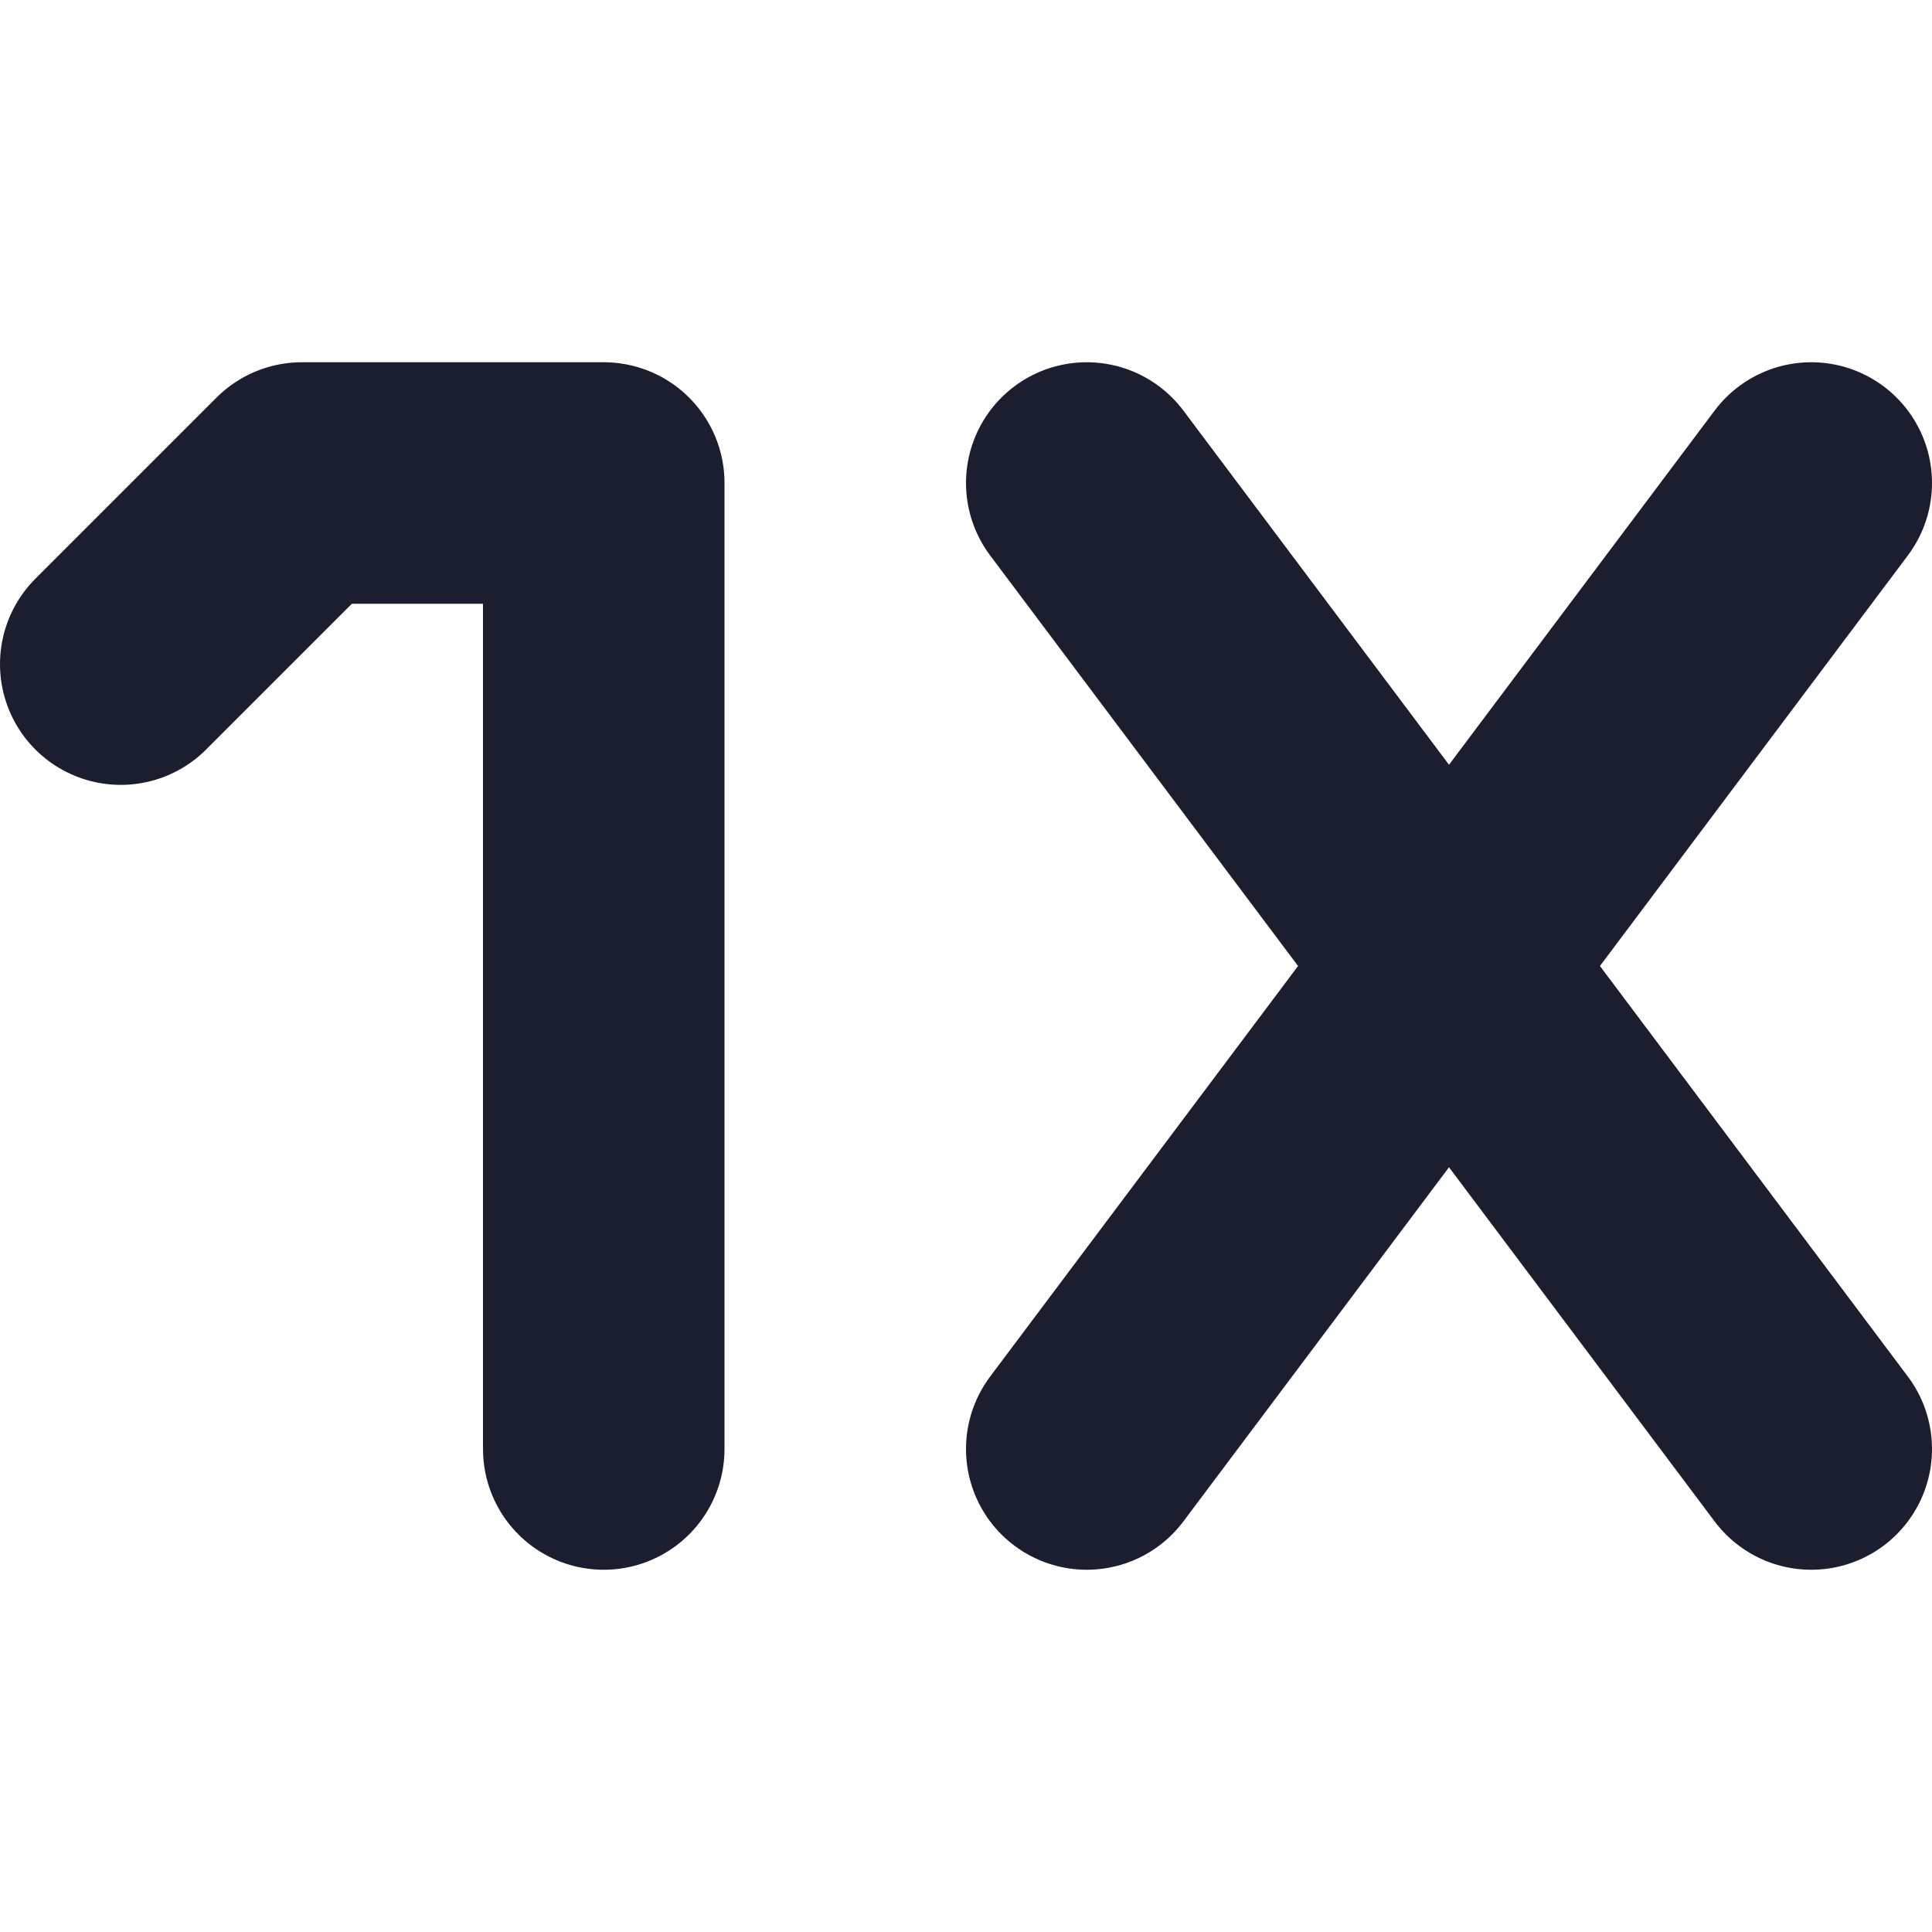
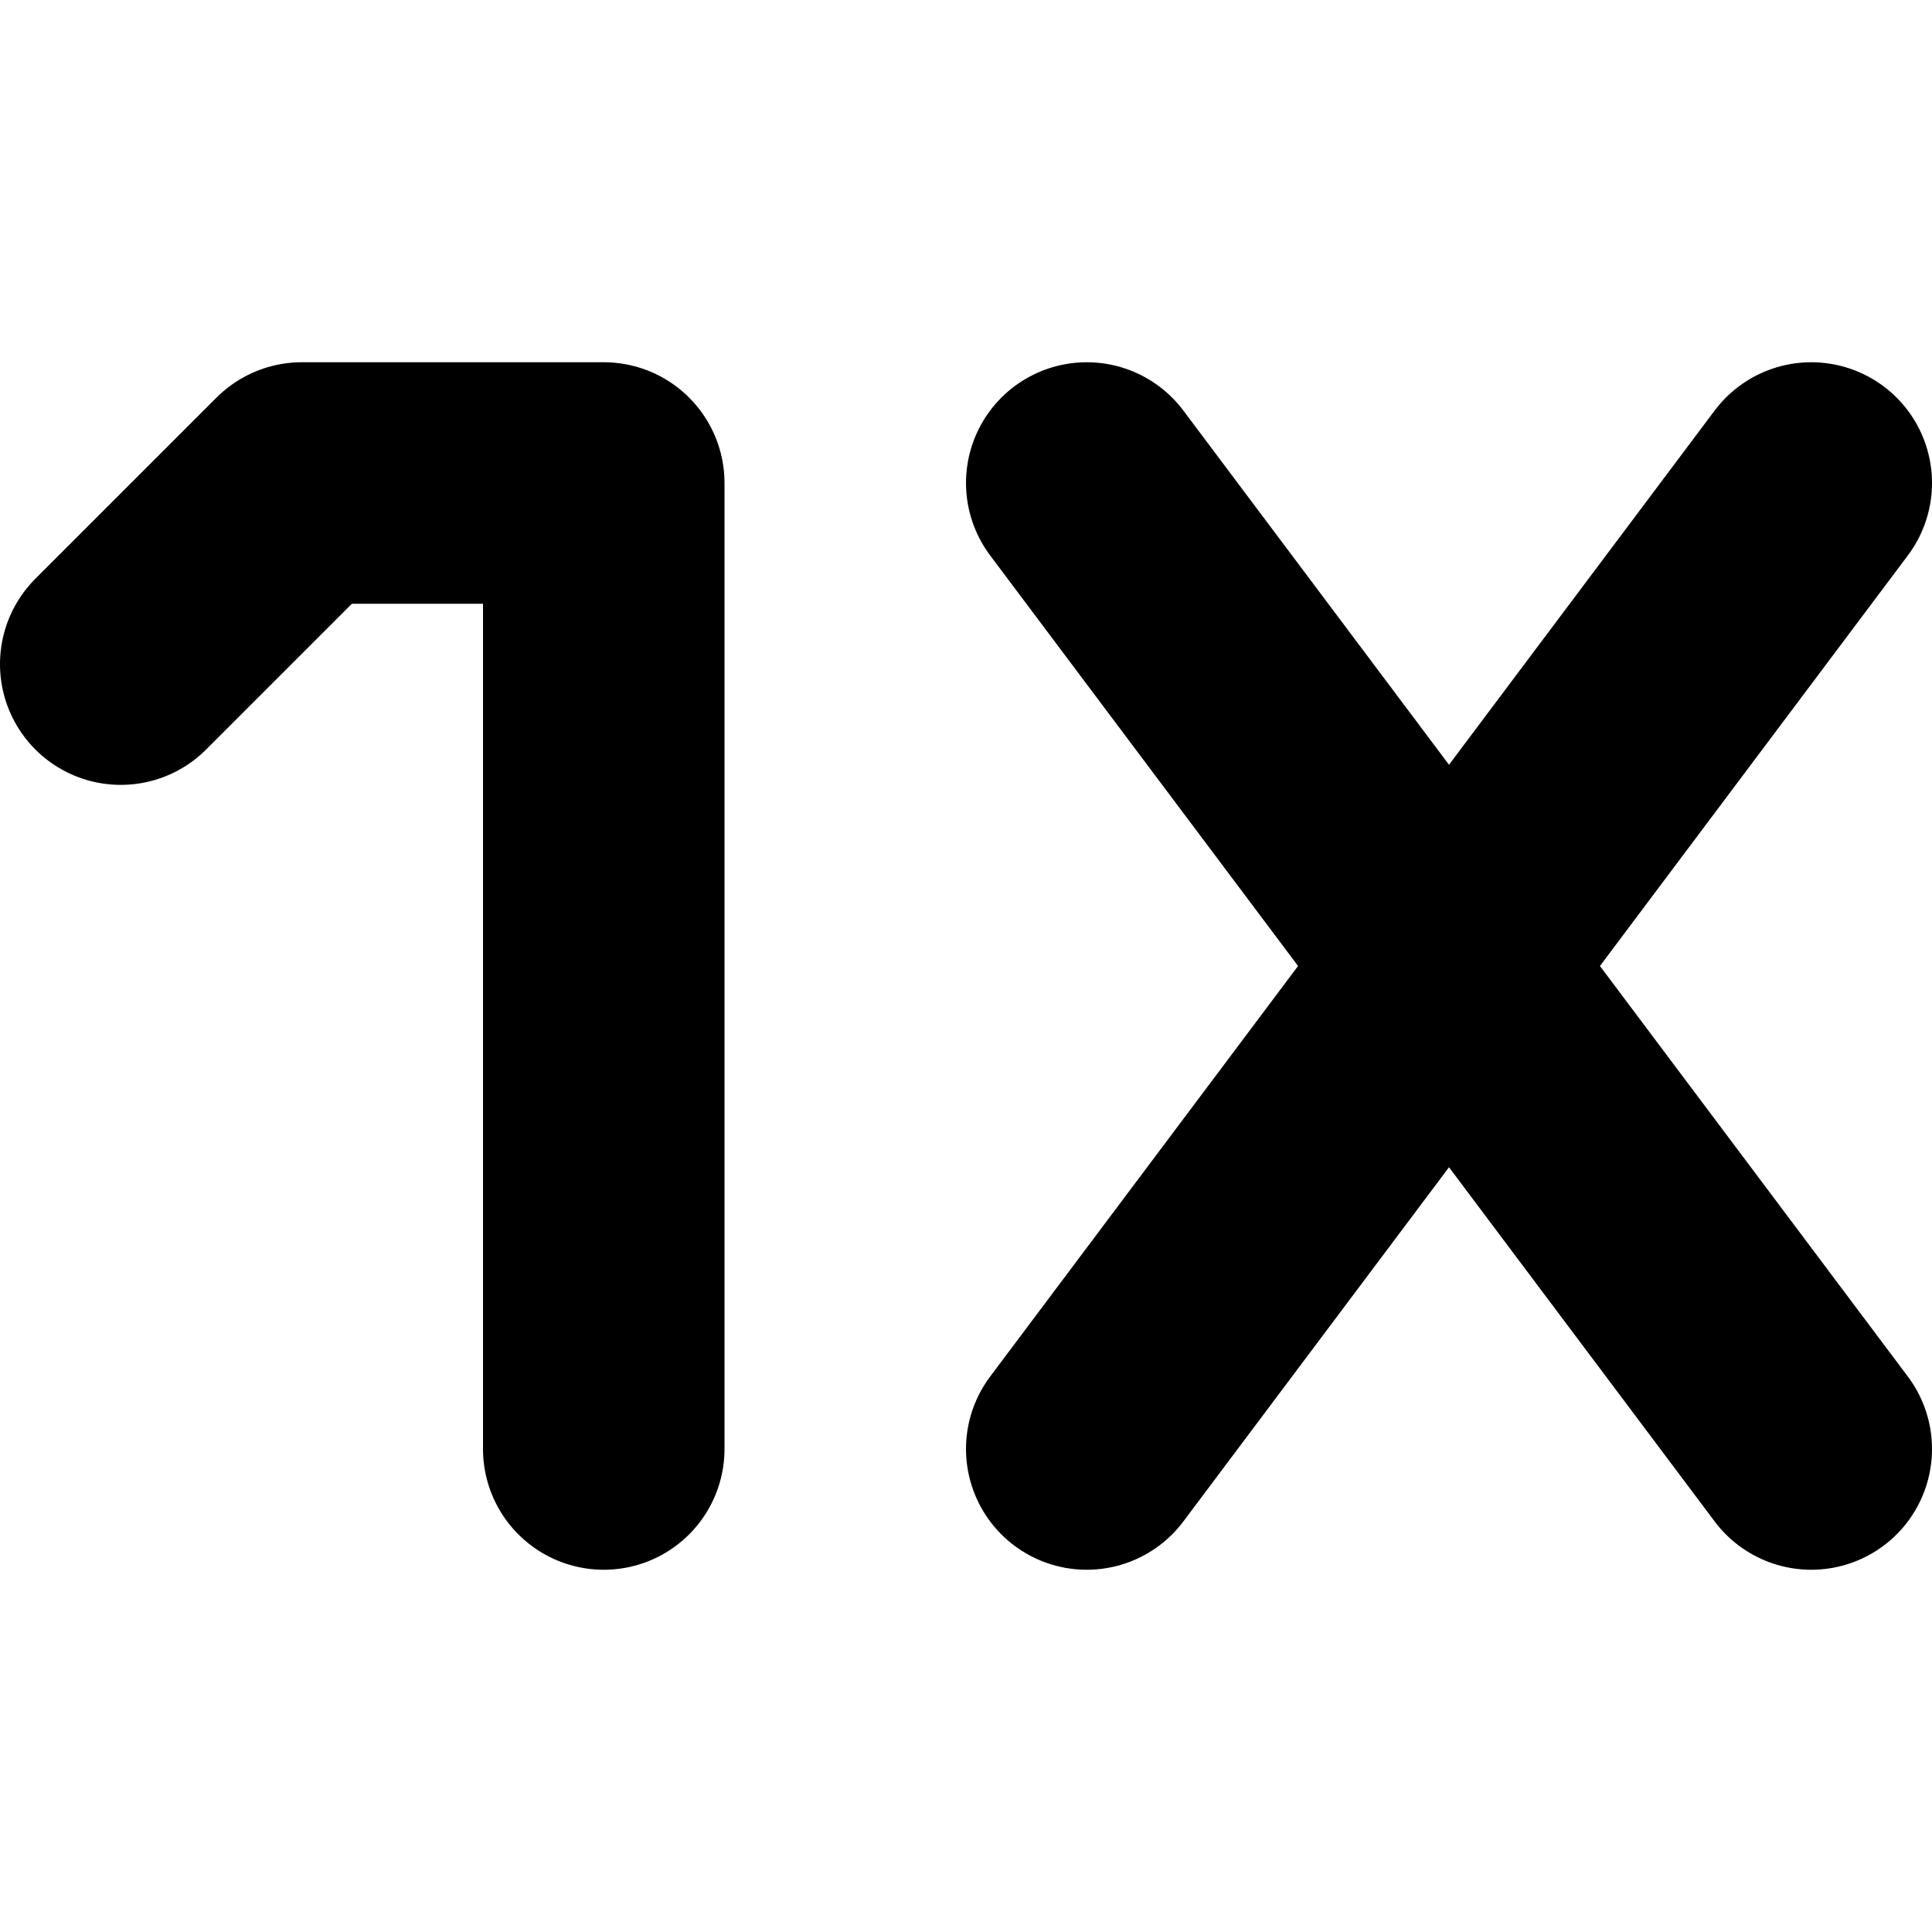
<svg xmlns="http://www.w3.org/2000/svg" viewBox="0 0 16 16" fill="none">
-   <path d="M9 4L15 12M9 12L15 4M5 12V4H2.5L1 5.5" stroke="#1B1E2E" stroke-width="2" stroke-linecap="round" stroke-linejoin="round" class="icon-dark" />
+   <path d="M9 4L15 12M9 12L15 4M5 12V4H2.5L1 5.5" stroke="currentColor" stroke-width="2" stroke-linecap="round" stroke-linejoin="round" class="icon-dark" />
</svg>
